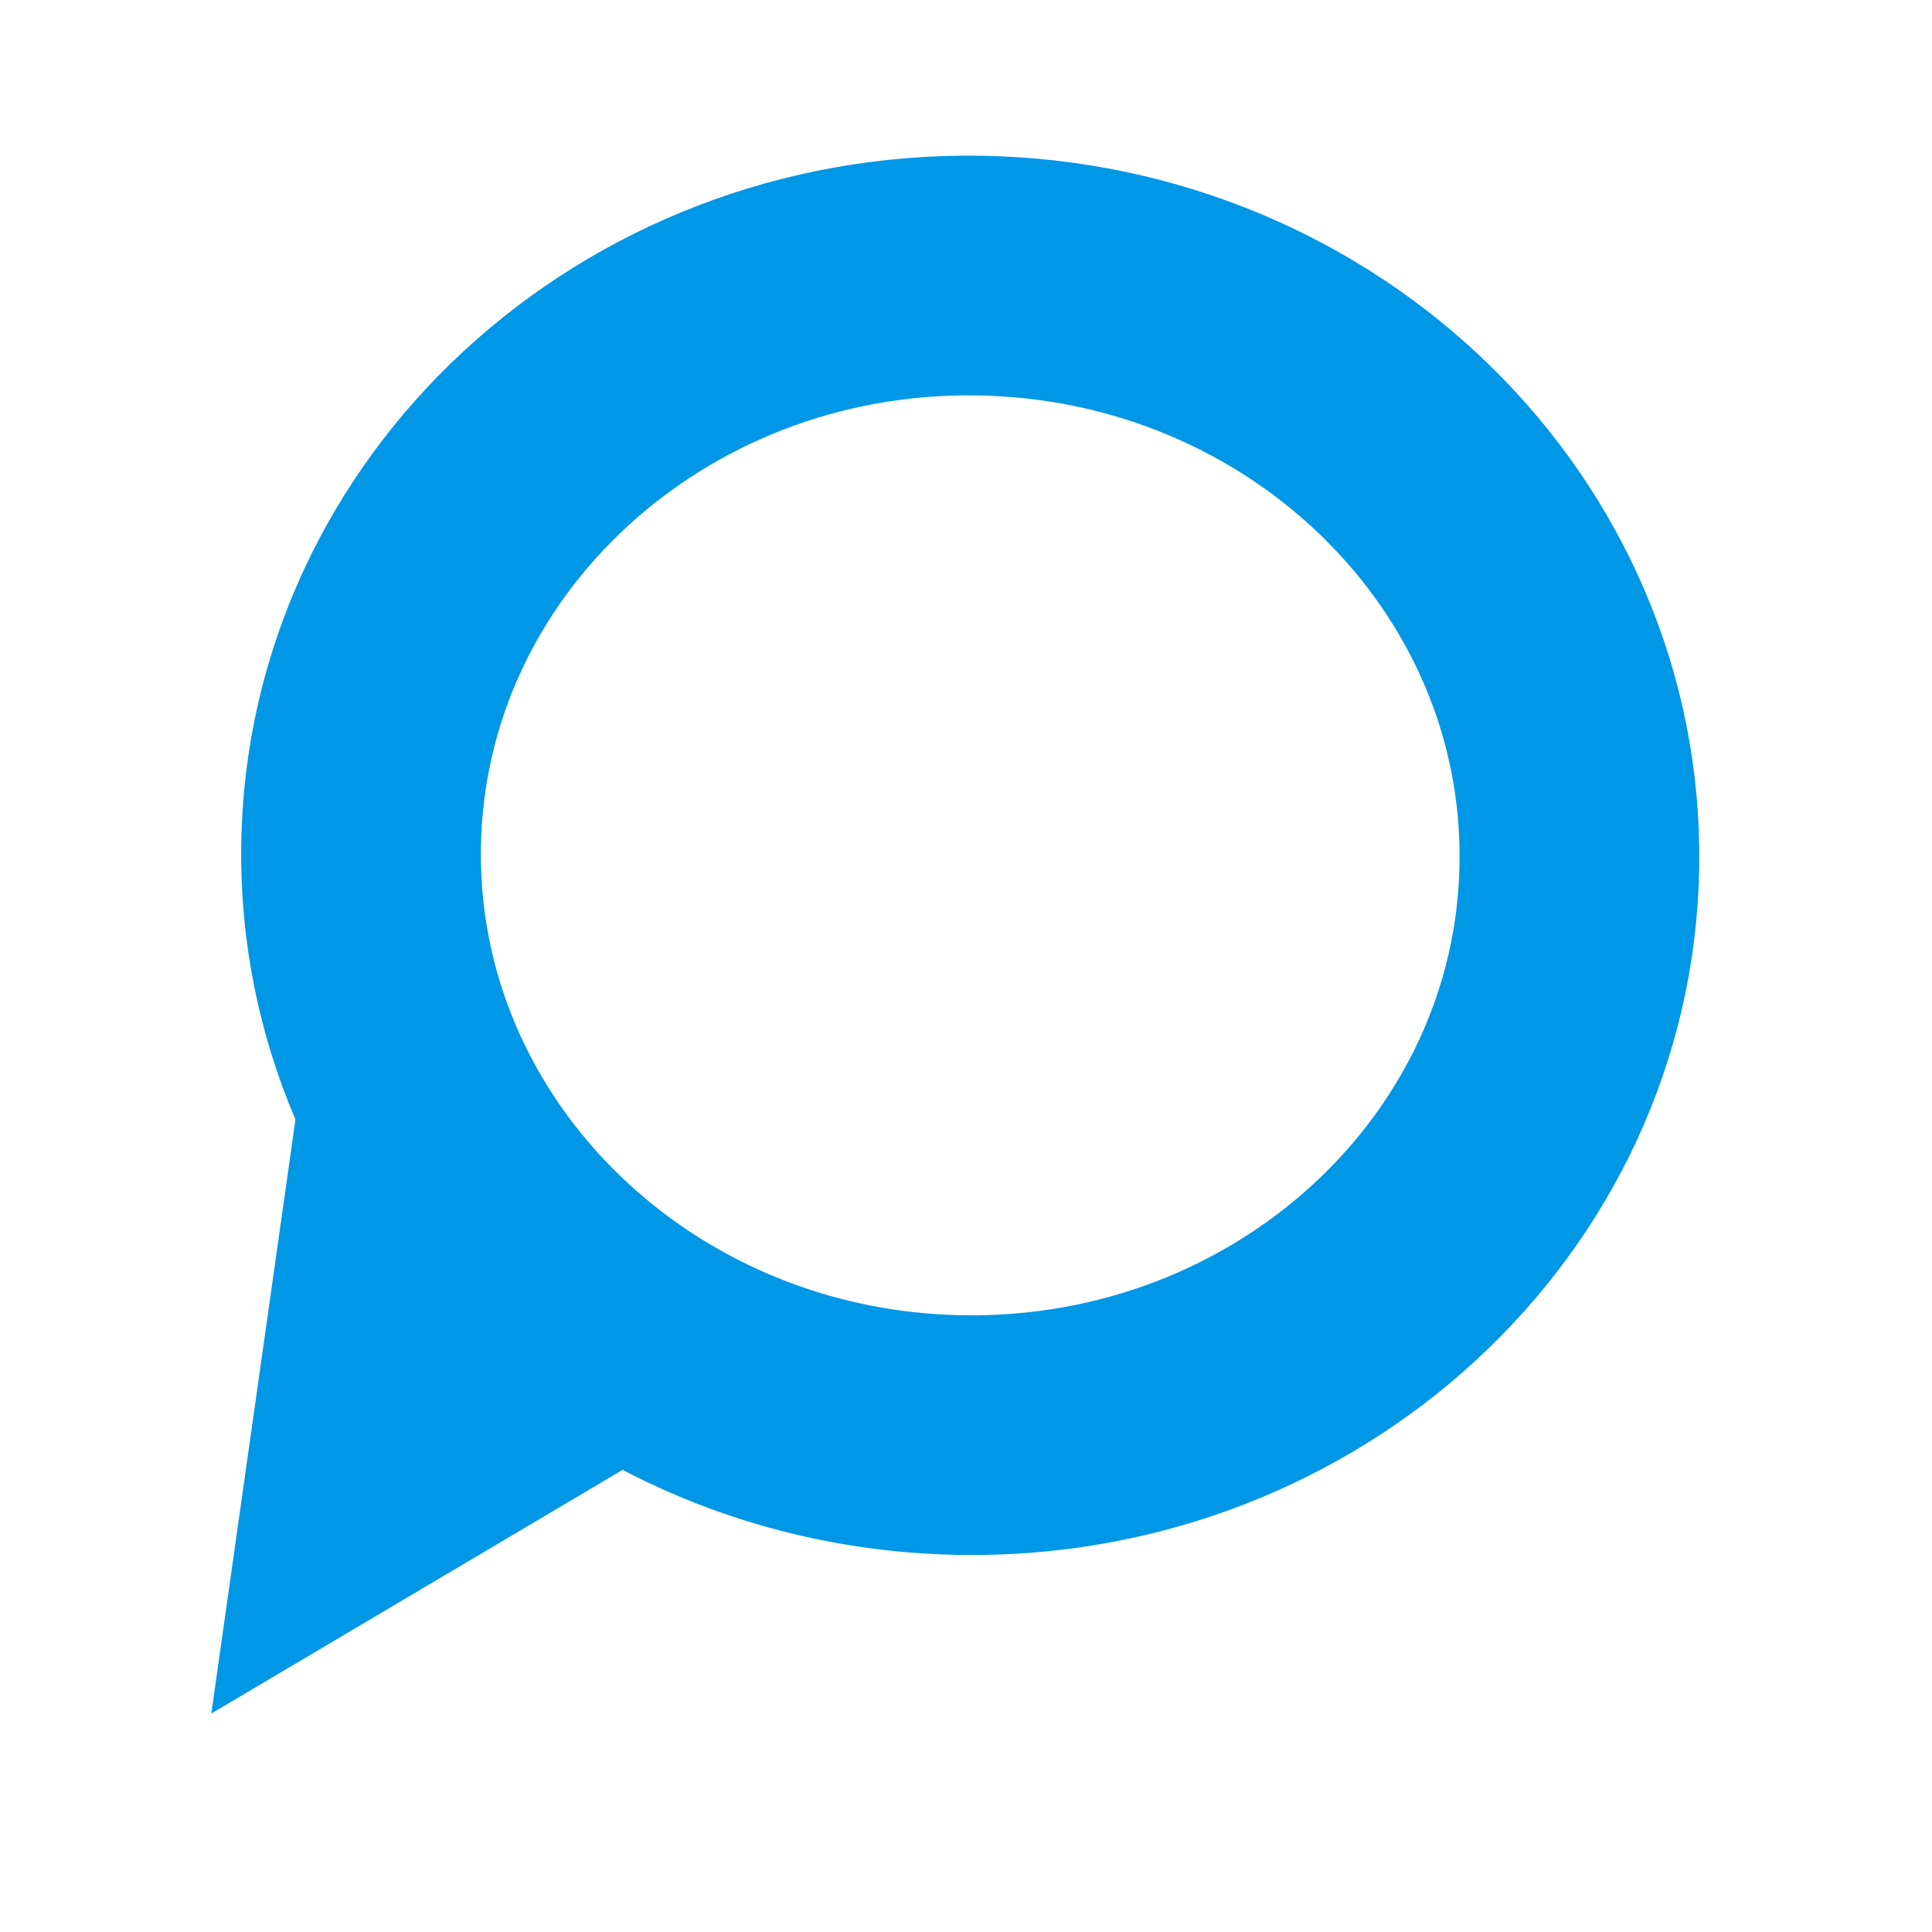
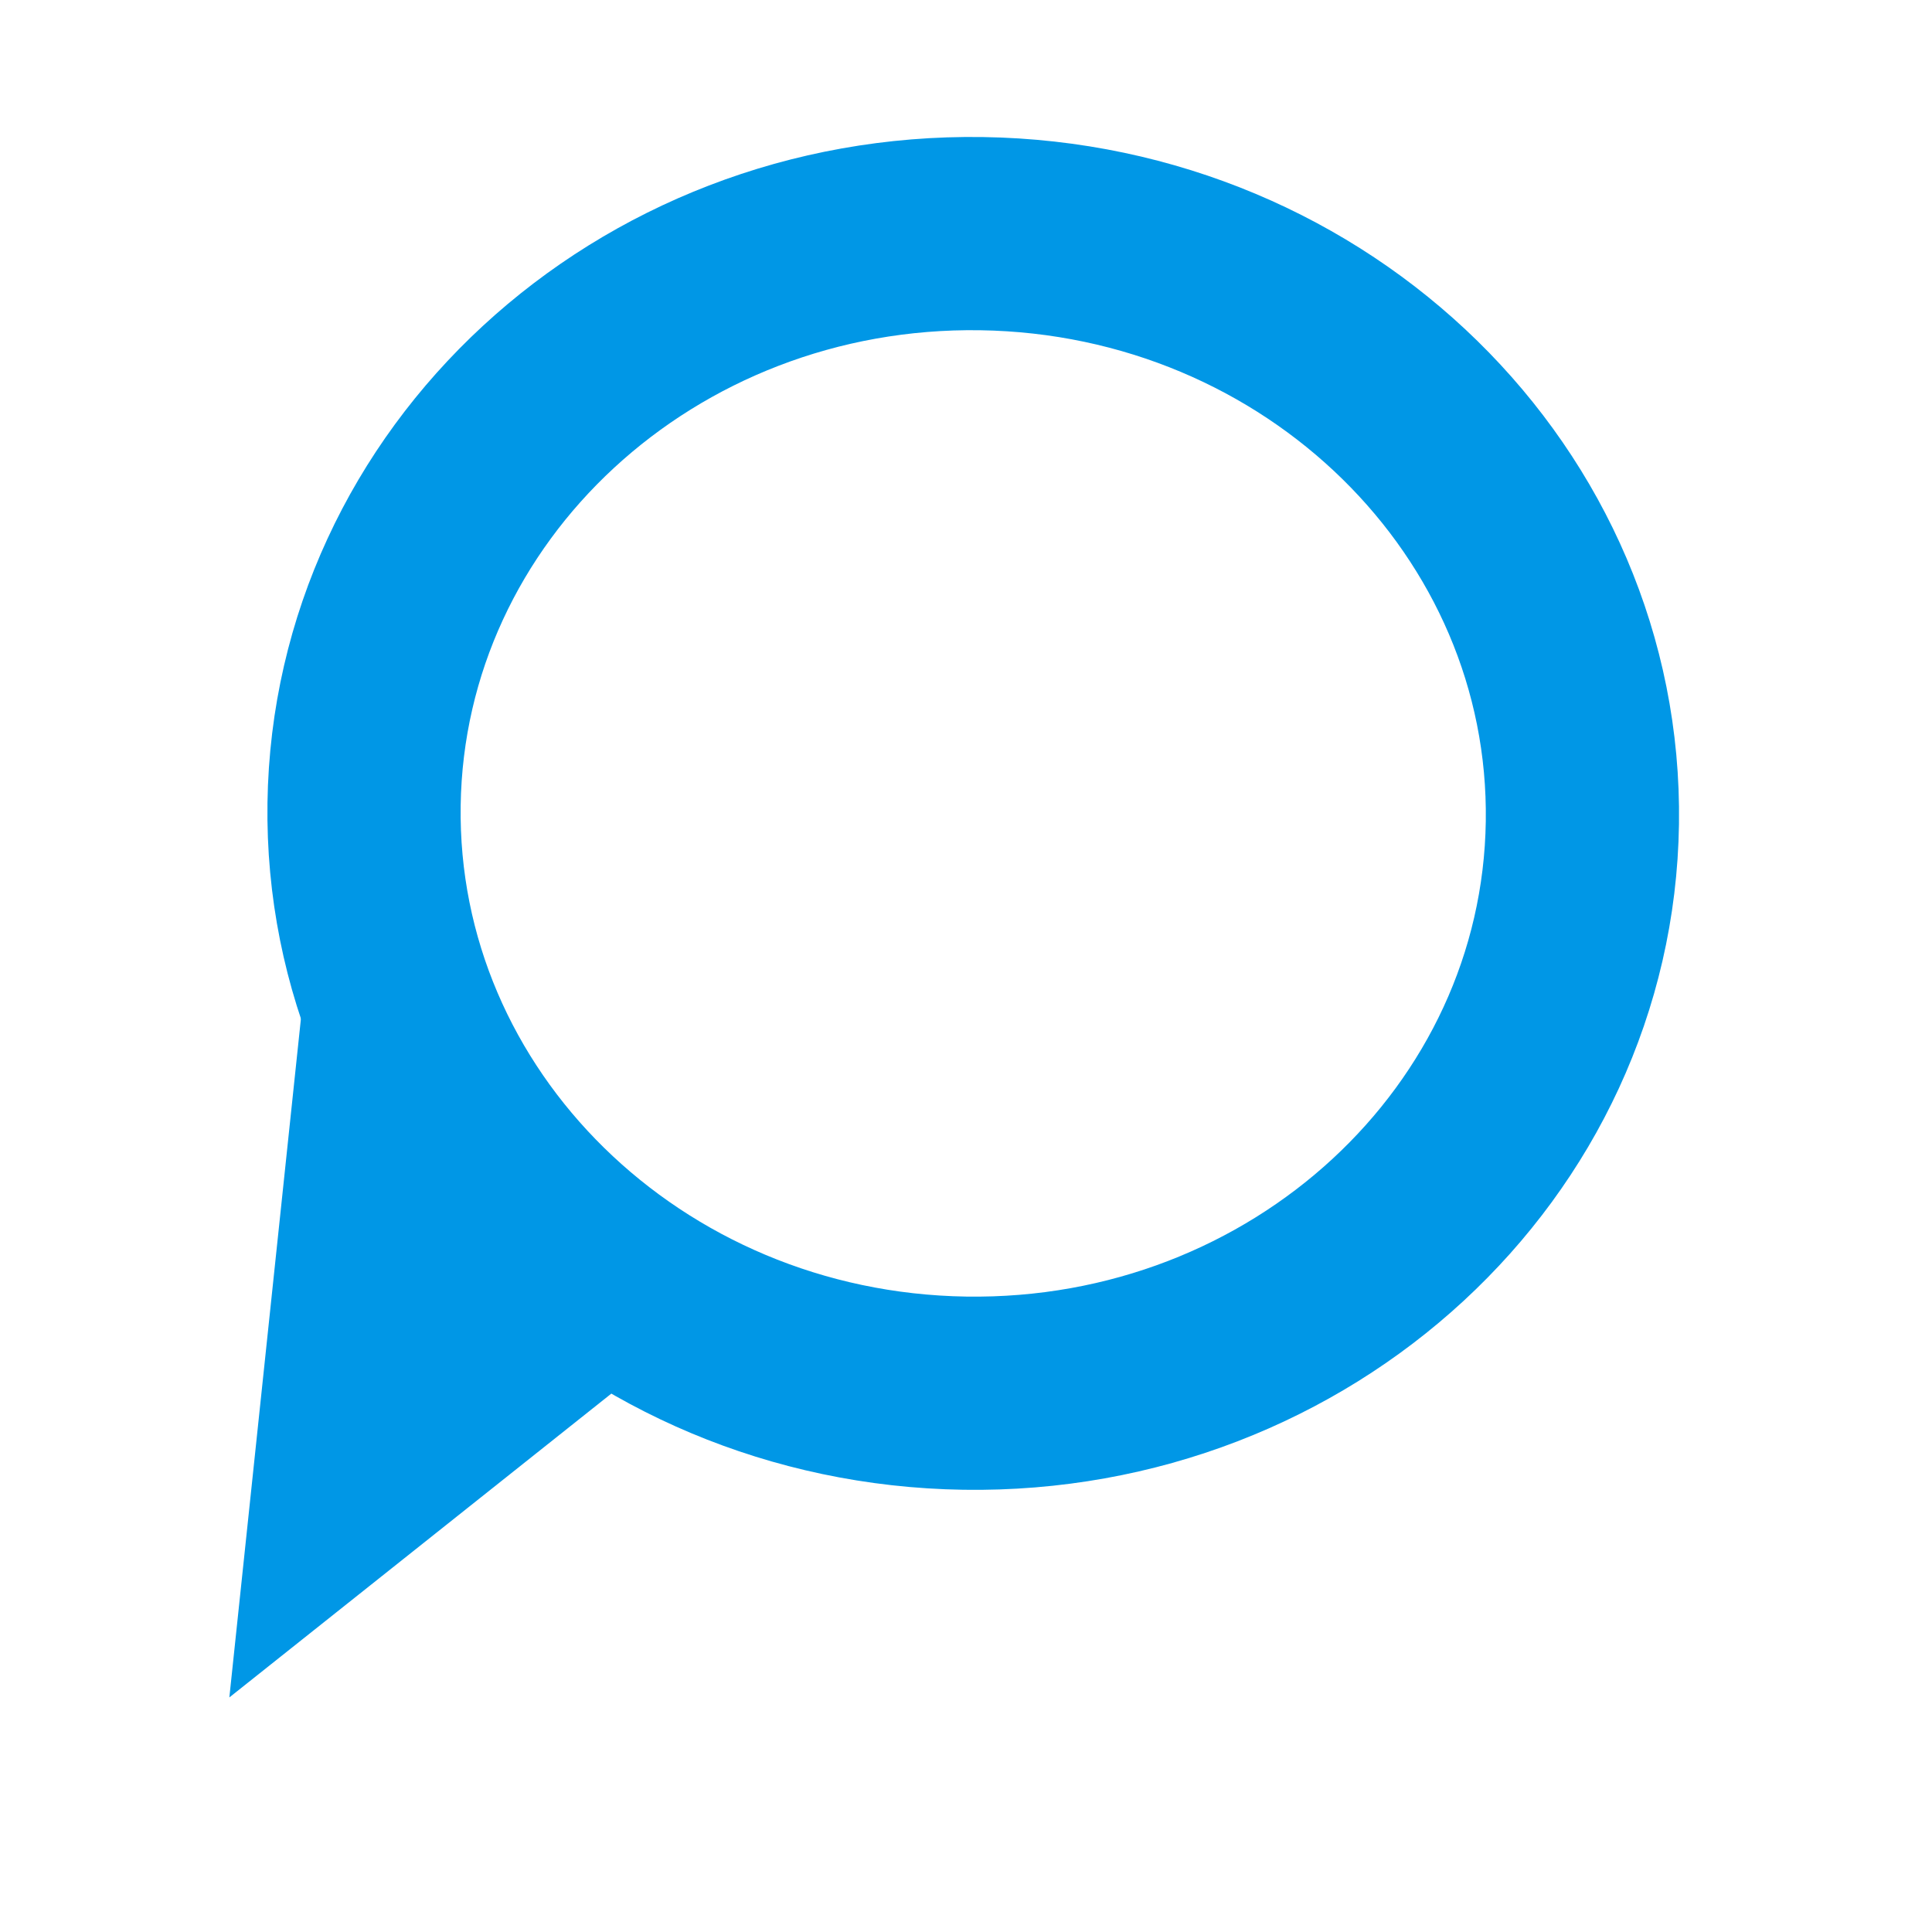
- <svg xmlns="http://www.w3.org/2000/svg" id="svg3221" version="1.1" viewBox="0 0 39.687 39.688" height="150" width="150">
+ <svg xmlns="http://www.w3.org/2000/svg" width="150" height="150" viewBox="0 0 39.687 39.688" version="1.1" id="svg3221">
  <defs id="defs3215" />
  <g id="layer1">
-     <ellipse transform="matrix(0.9998847,0.01518193,-0.01449166,0.999895,0,0)" style="fill:#f5f6fa;fill-opacity:0;stroke:#0097e6;stroke-width:4.924;stroke-linecap:round;stroke-linejoin:miter;stroke-miterlimit:4;stroke-dasharray:none;stroke-dashoffset:10.016;stroke-opacity:1;paint-order:normal" id="path833" cx="20.183" cy="17.266" rx="12.515" ry="11.911" />
-     <path style="fill:none;stroke:#0097e6;stroke-width:3.969;stroke-linecap:round;stroke-linejoin:miter;stroke-miterlimit:4;stroke-dasharray:none;stroke-opacity:1" d="M 8.188,22.188 6.885,31.386 13.692,27.353" id="path835" />
+     <ellipse ry="11.911" rx="12.515" cy="16.404" cx="20.232" id="path833" style="fill:#f5f6fa;fill-opacity:0;stroke:#0097e6;stroke-width:3.969;stroke-linecap:round;stroke-linejoin:miter;stroke-miterlimit:4;stroke-dasharray:none;stroke-dashoffset:10.016;stroke-opacity:1;paint-order:normal" transform="matrix(0.9998847,0.01518193,-0.01449166,0.999895,0,0)" />
+     <path id="path835" d="M 8.151,21.171 7.181,30.369 12.253,26.335" style="fill:none;stroke:#0097e6;stroke-width:3.969;stroke-linecap:round;stroke-linejoin:miter;stroke-miterlimit:4;stroke-dasharray:none;stroke-opacity:1" />
  </g>
</svg>
